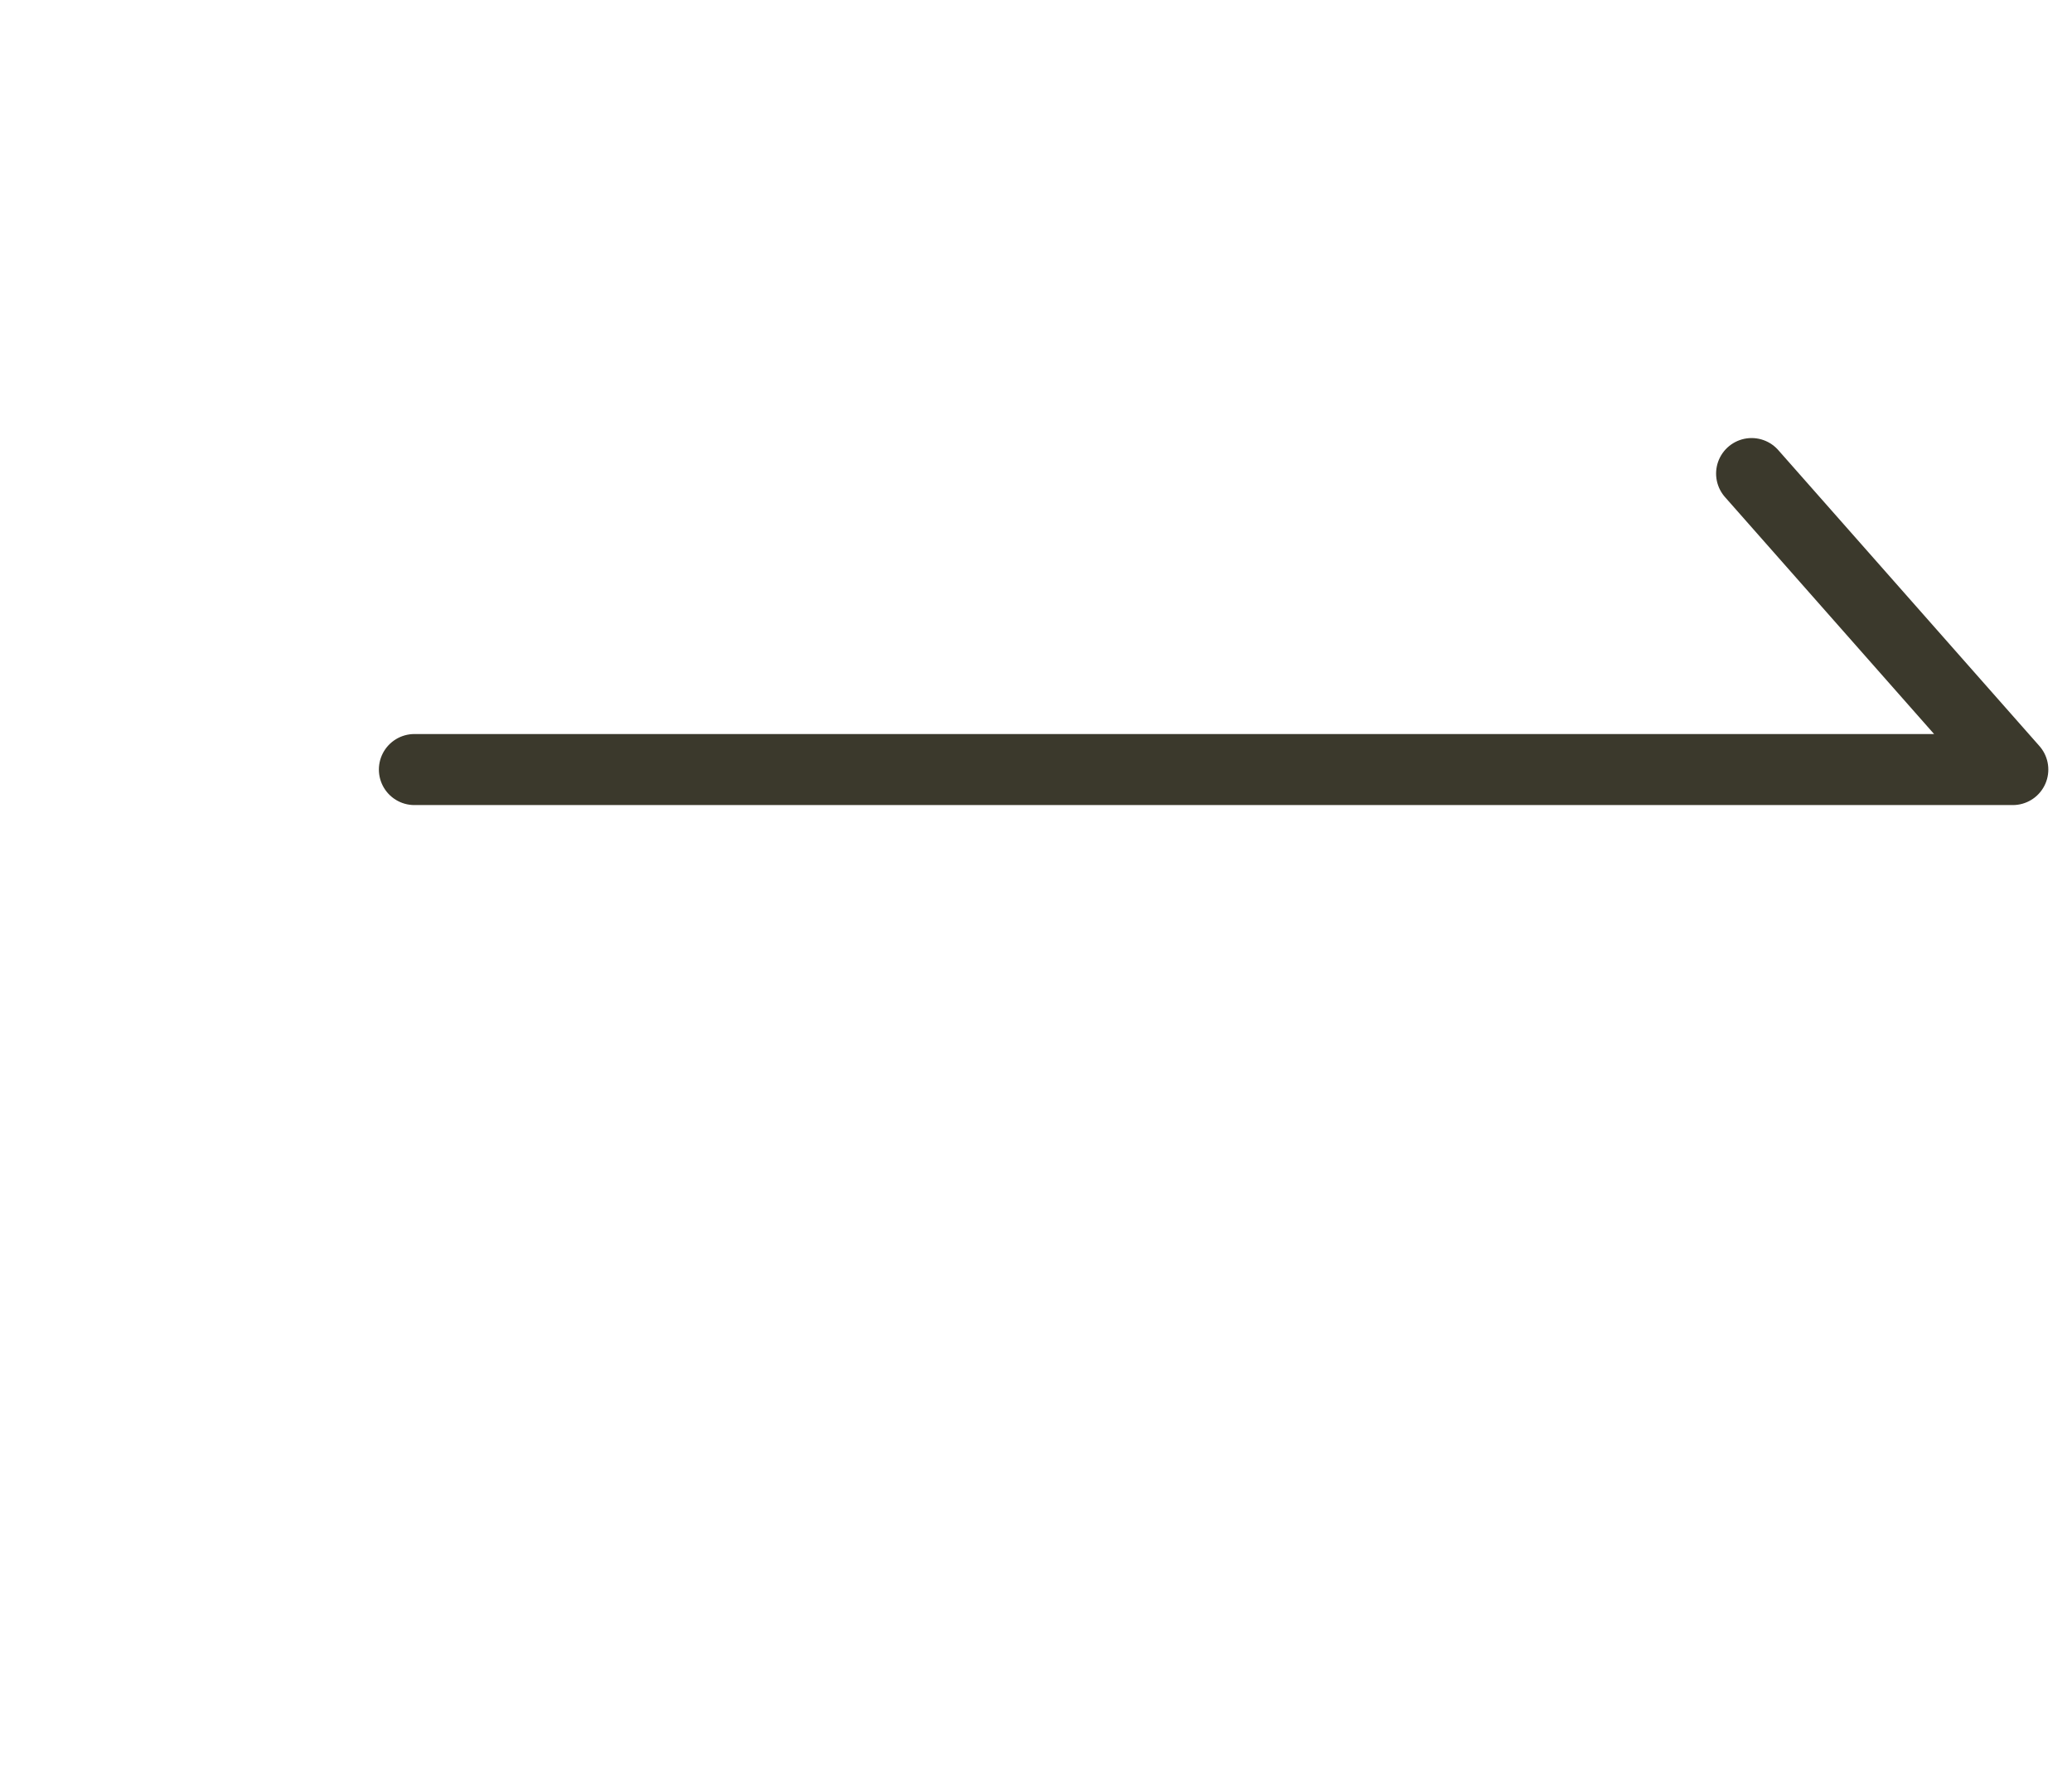
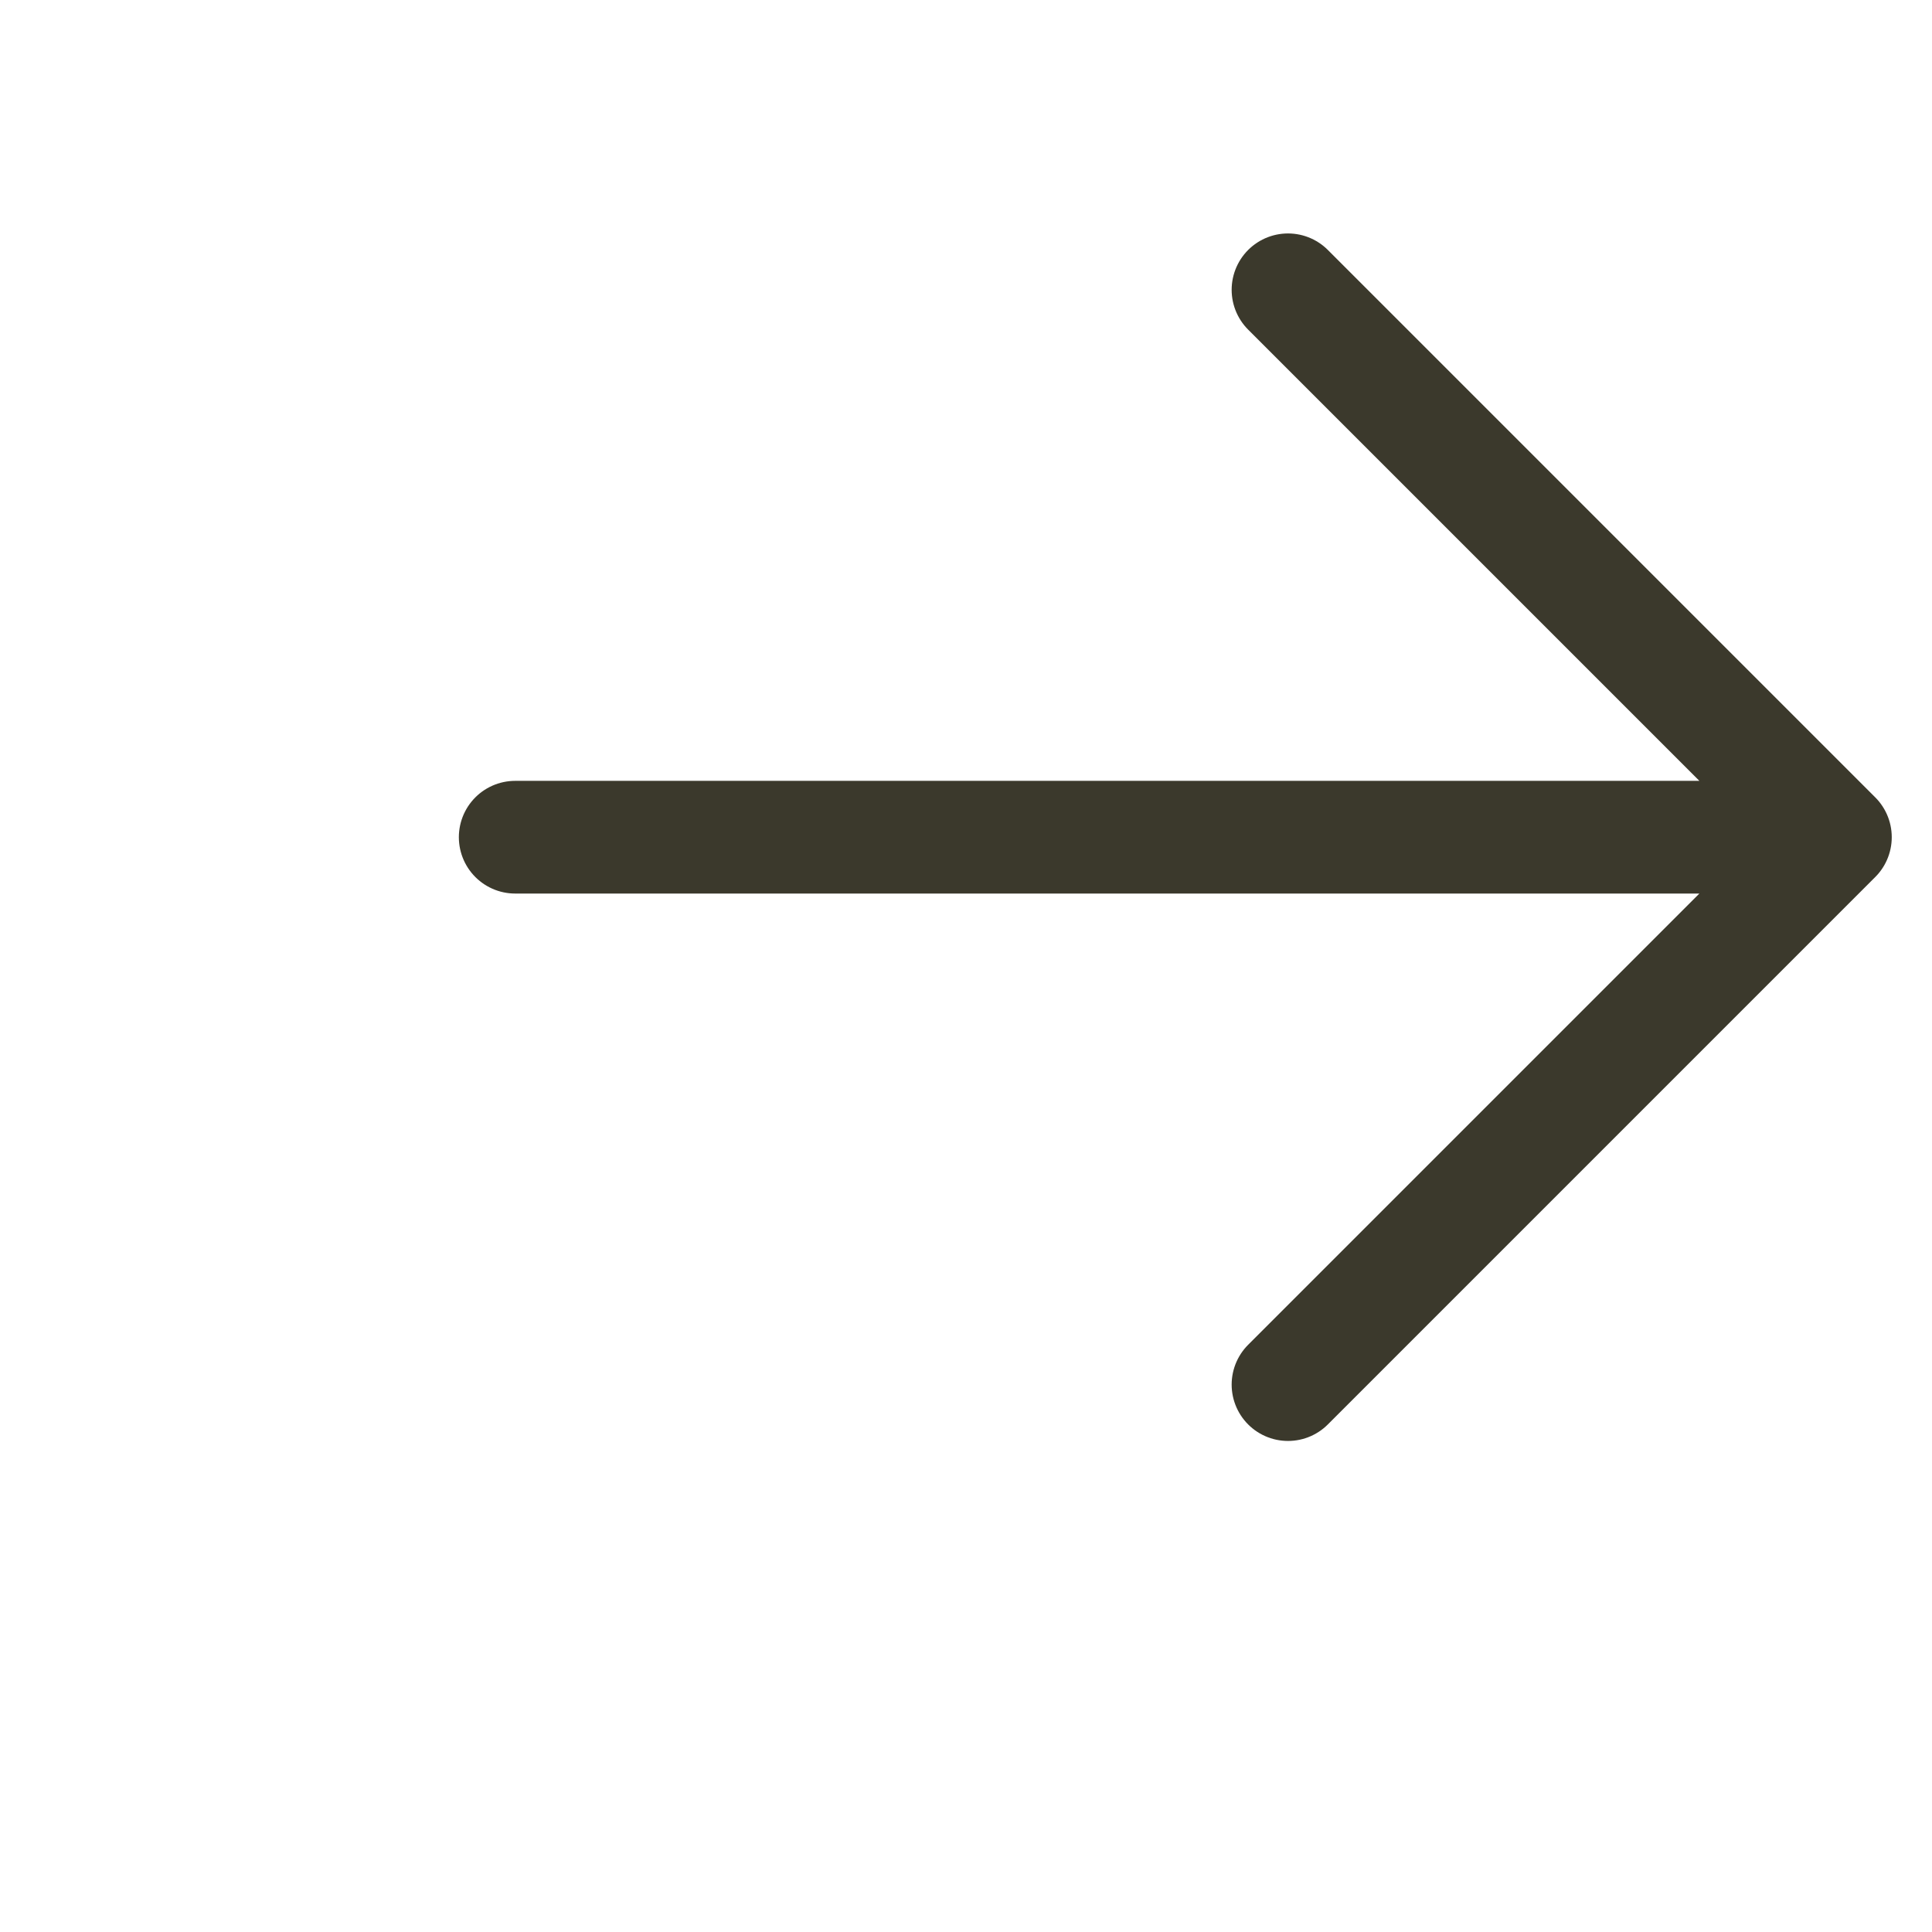
- <svg xmlns="http://www.w3.org/2000/svg" width="35" height="30" viewBox="0 0 35 30" fill="none">
-   <path d="M7 13H34L29.588 8" stroke="#3B392C" stroke-width="1.2" stroke-linecap="round" stroke-linejoin="round" />
+ <svg xmlns="http://www.w3.org/2000/svg" width="30" height="30" viewBox="0 0 30 30" fill="none">
+   <path d="M8 13H28.5M28.5 13L20 4.5M28.5 13L20 21.5" stroke="#3B392C" stroke-width="1.75" stroke-linecap="round" stroke-linejoin="round" />
</svg>
